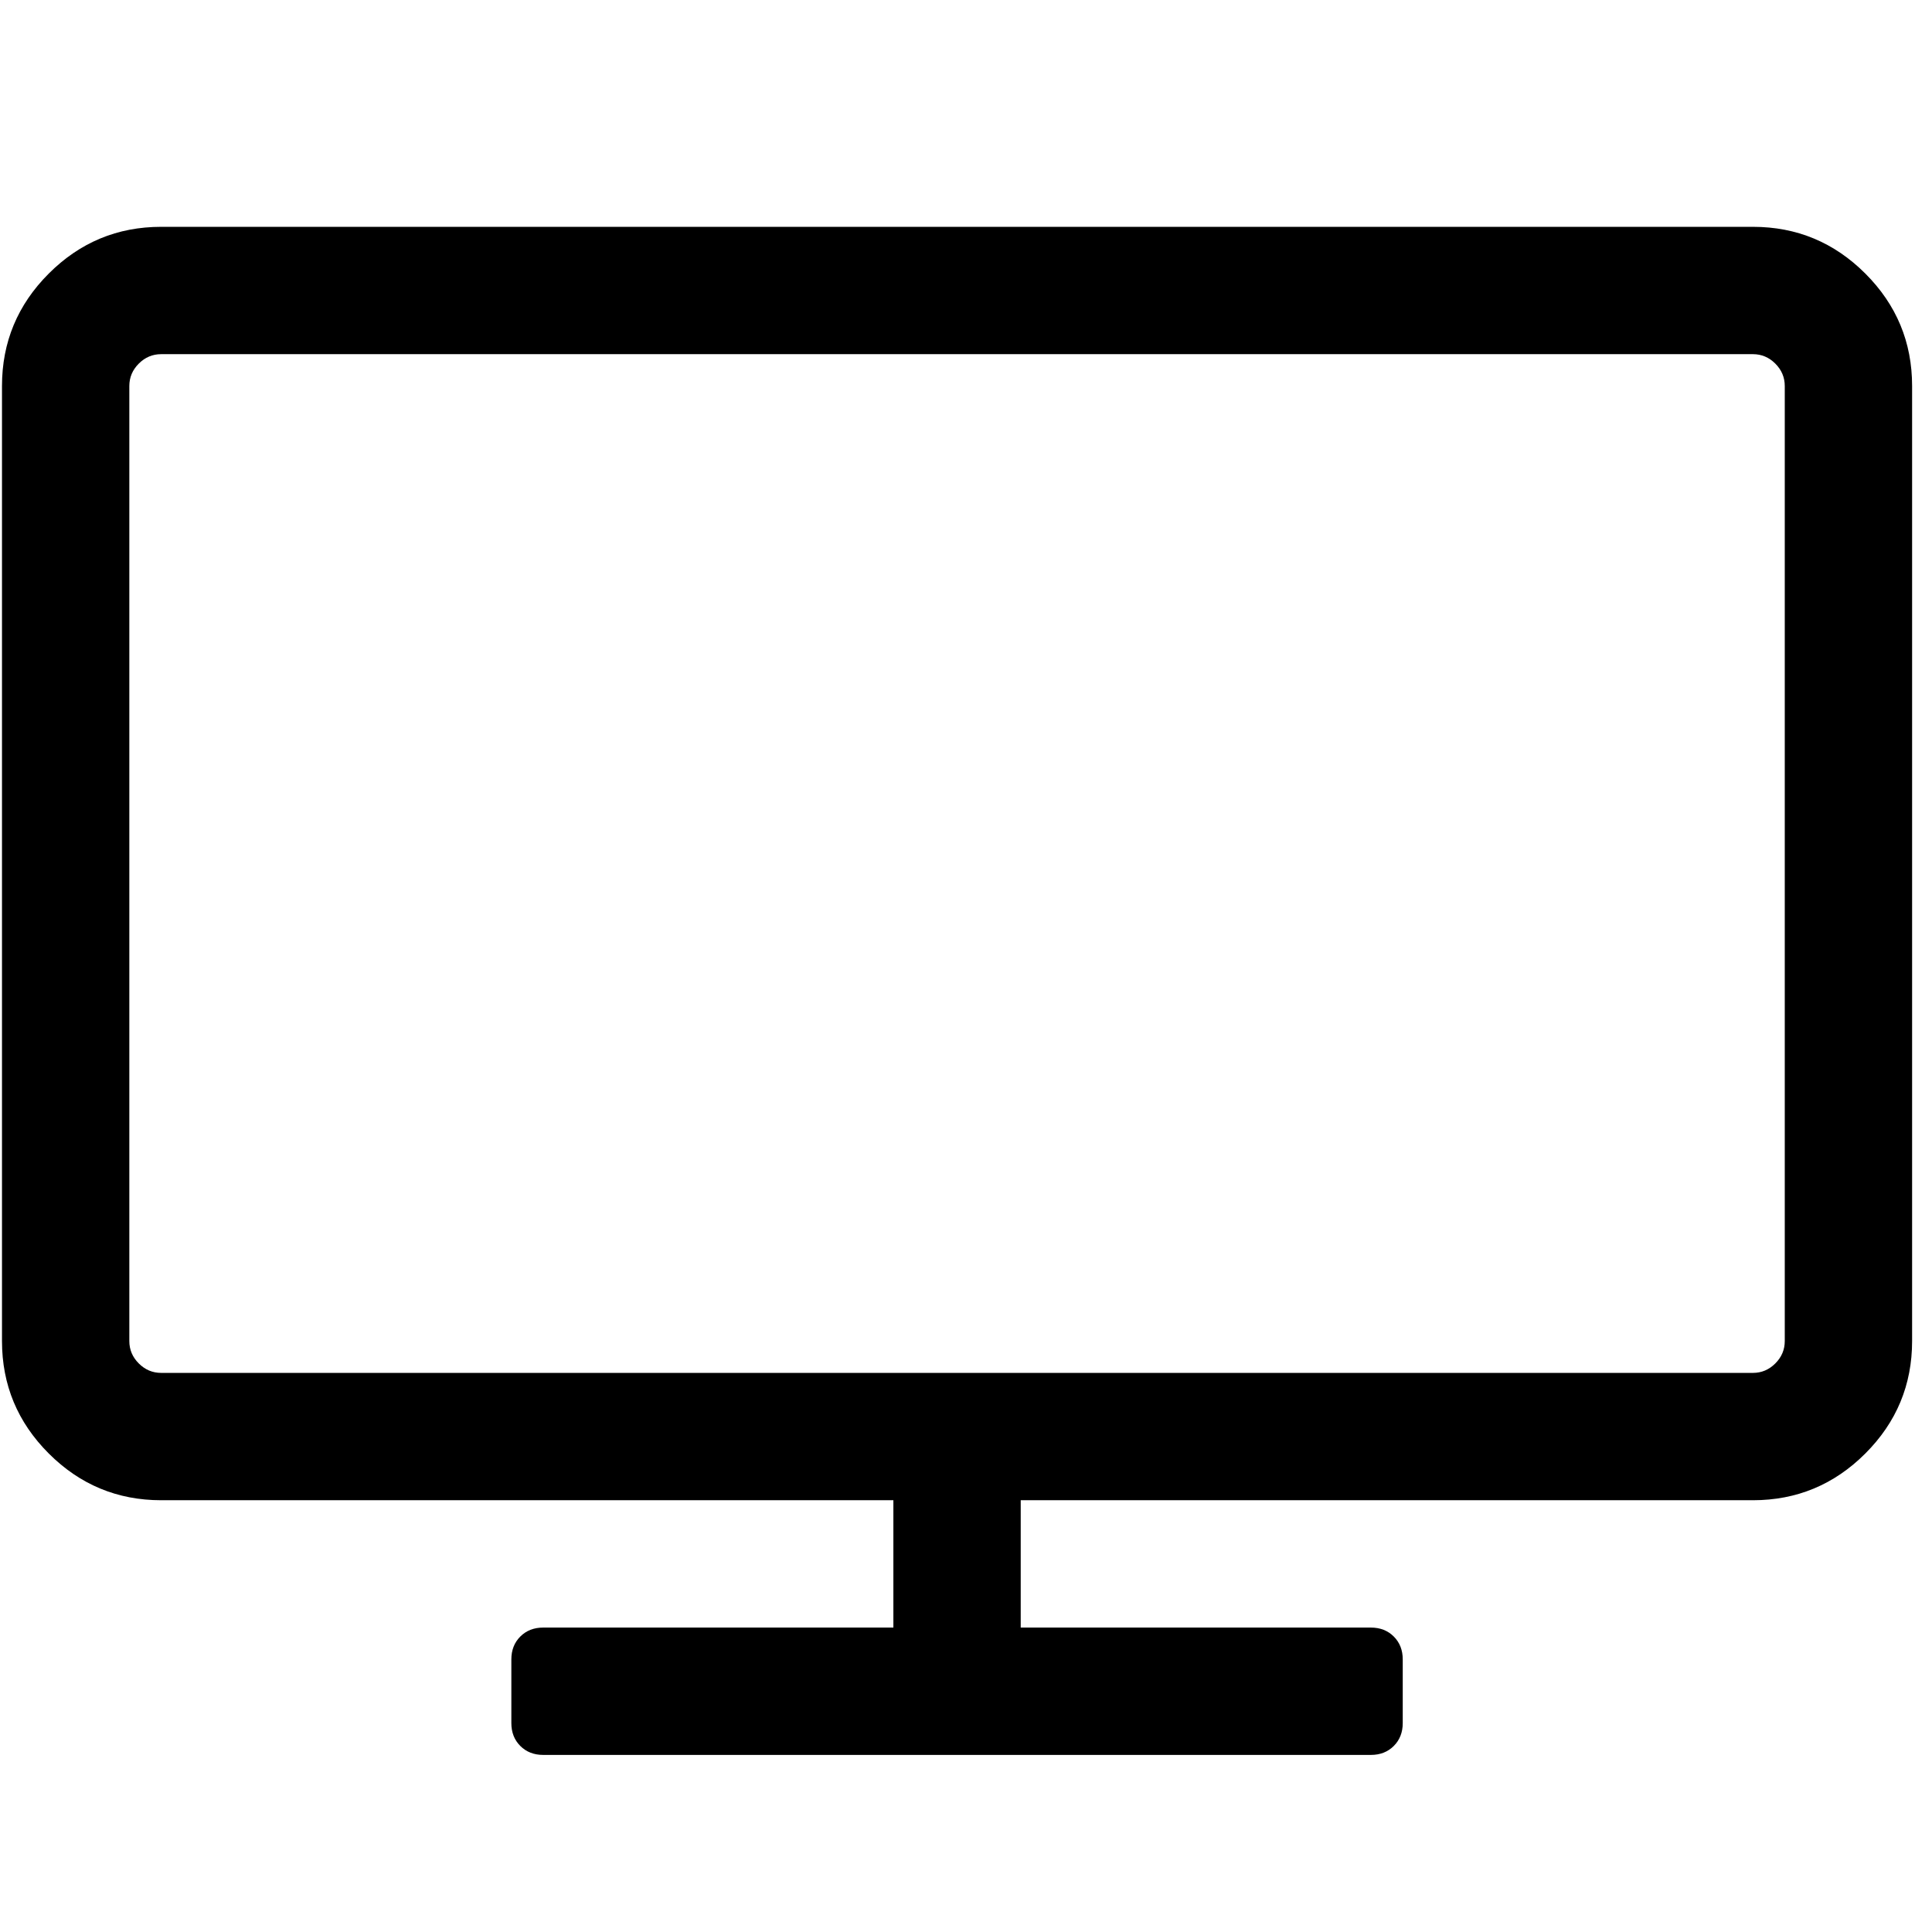
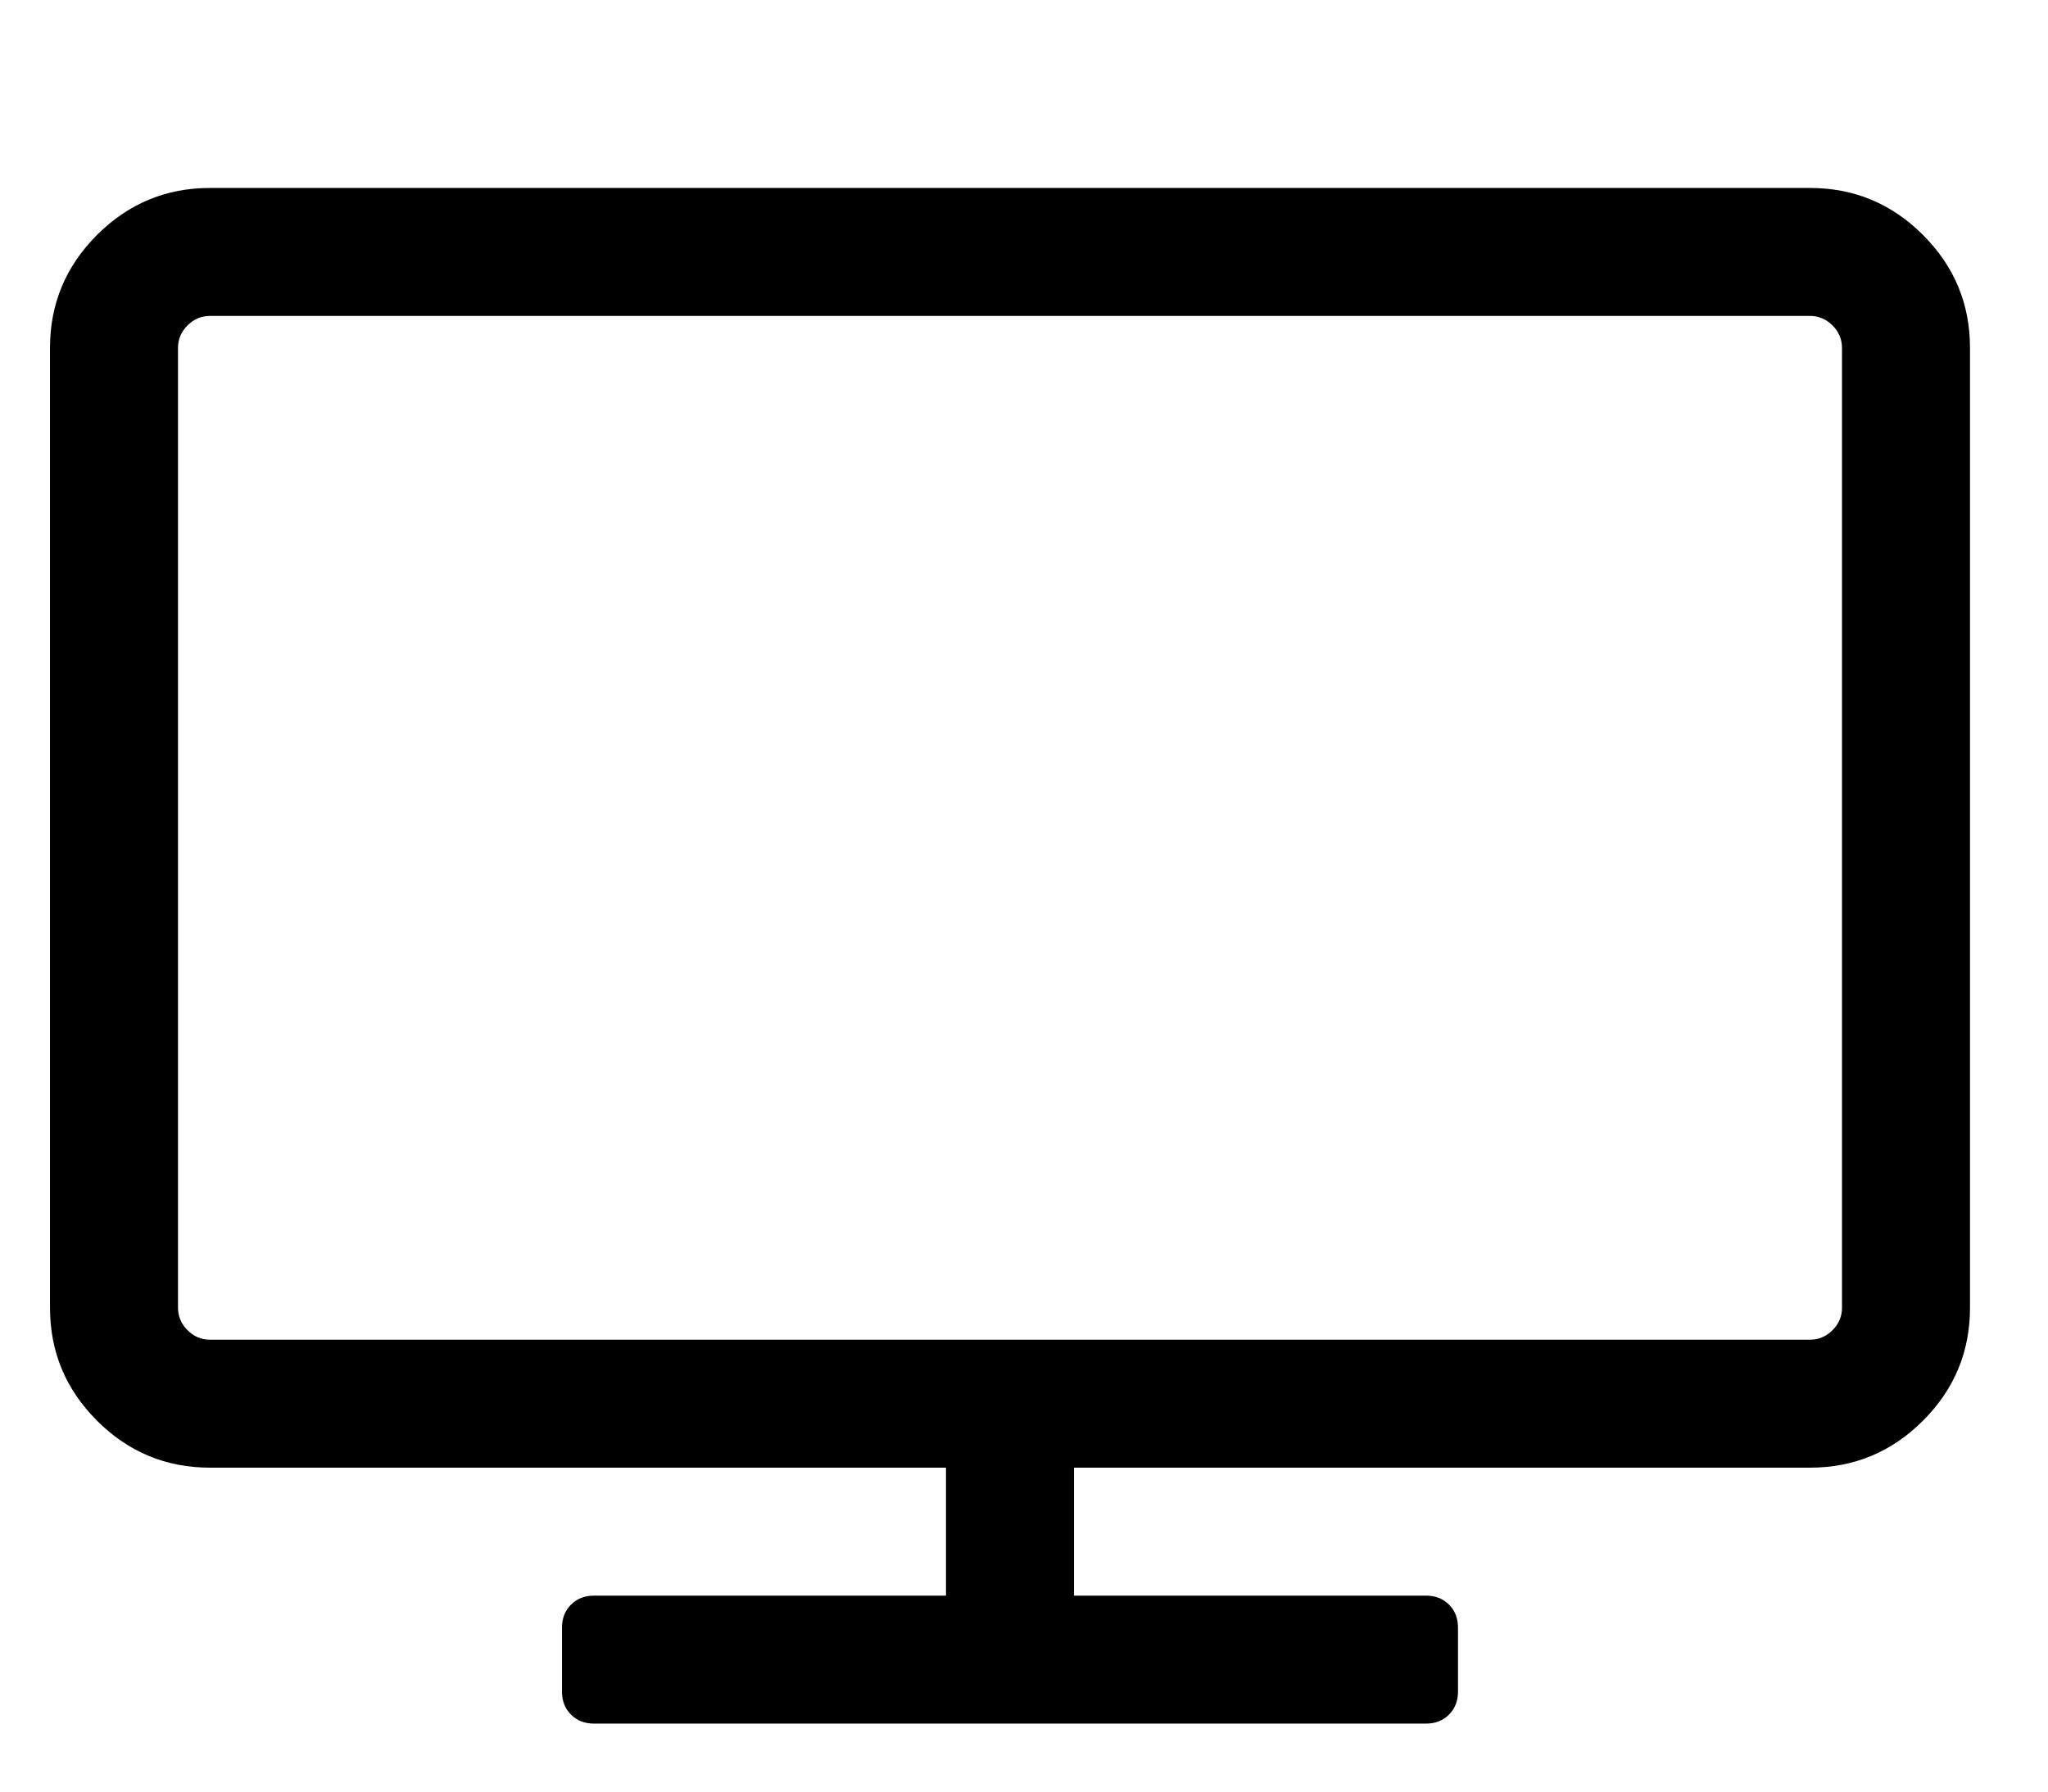
- <svg class="svg-icon svg-icon-tv" viewBox="0 0 1942 1942">
-   <path d="M1794 1348v-960q0-13-9.5-22.5t-22.5-9.5h-1600q-13 0-22.5 9.5t-9.5 22.5v960q0 13 9.5 22.5t22.5 9.5h1600q13 0 22.5-9.5t9.5-22.5zm128-960v960q0 66-47 113t-113 47h-736v128h352q14 0 23 9t9 23v64q0 14-9 23t-23 9h-832q-14 0-23-9t-9-23v-64q0-14 9-23t23-9h352v-128h-736q-66 0-113-47t-47-113v-960q0-66 47-113t113-47h1600q66 0 113 47t47 113z" />
+ <svg class="svg-icon svg-icon-tv" viewBox="0 0 2048 1792">
+   <path d="M1842 1308v-960q0-13-9.5-22.5t-22.5-9.5h-1600q-13 0-22.5 9.5t-9.5 22.5v960q0 13 9.5 22.5t22.5 9.5h1600q13 0 22.5-9.5t9.5-22.5zm128-960v960q0 66-47 113t-113 47h-736v128h352q14 0 23 9t9 23v64q0 14-9 23t-23 9h-832q-14 0-23-9t-9-23v-64q0-14 9-23t23-9h352v-128h-736q-66 0-113-47t-47-113v-960q0-66 47-113t113-47h1600q66 0 113 47t47 113z" />
</svg>
